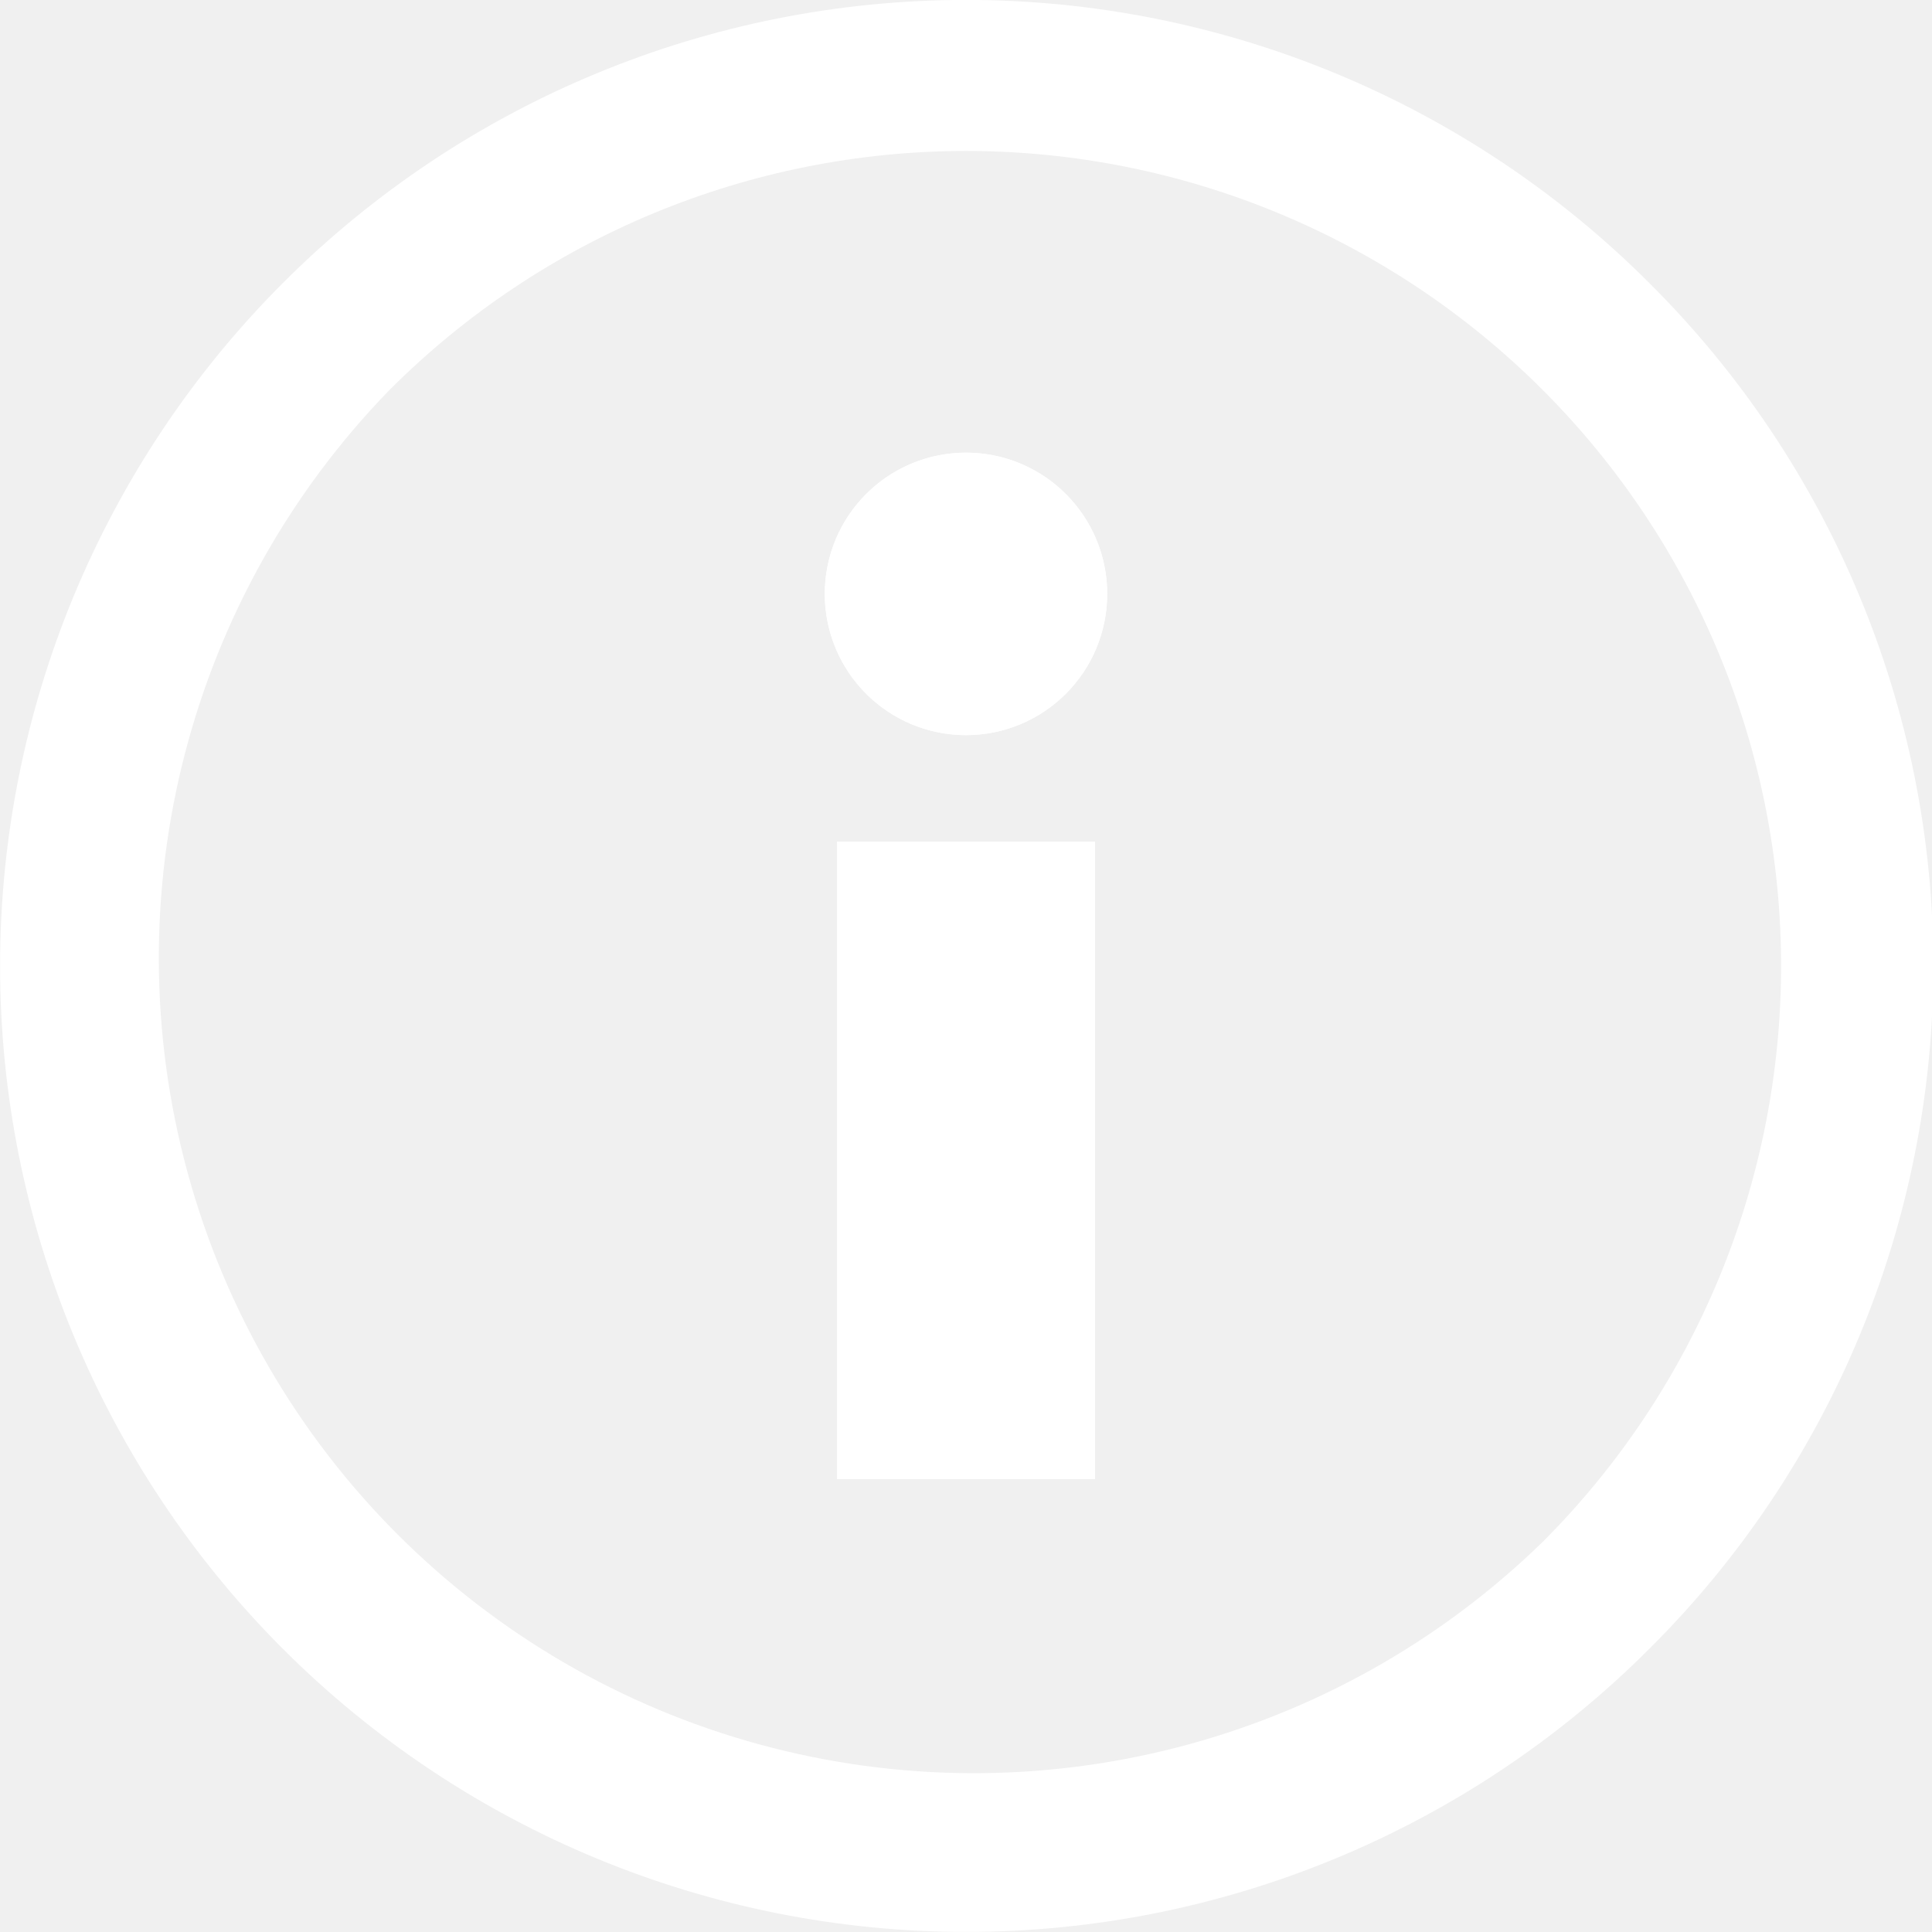
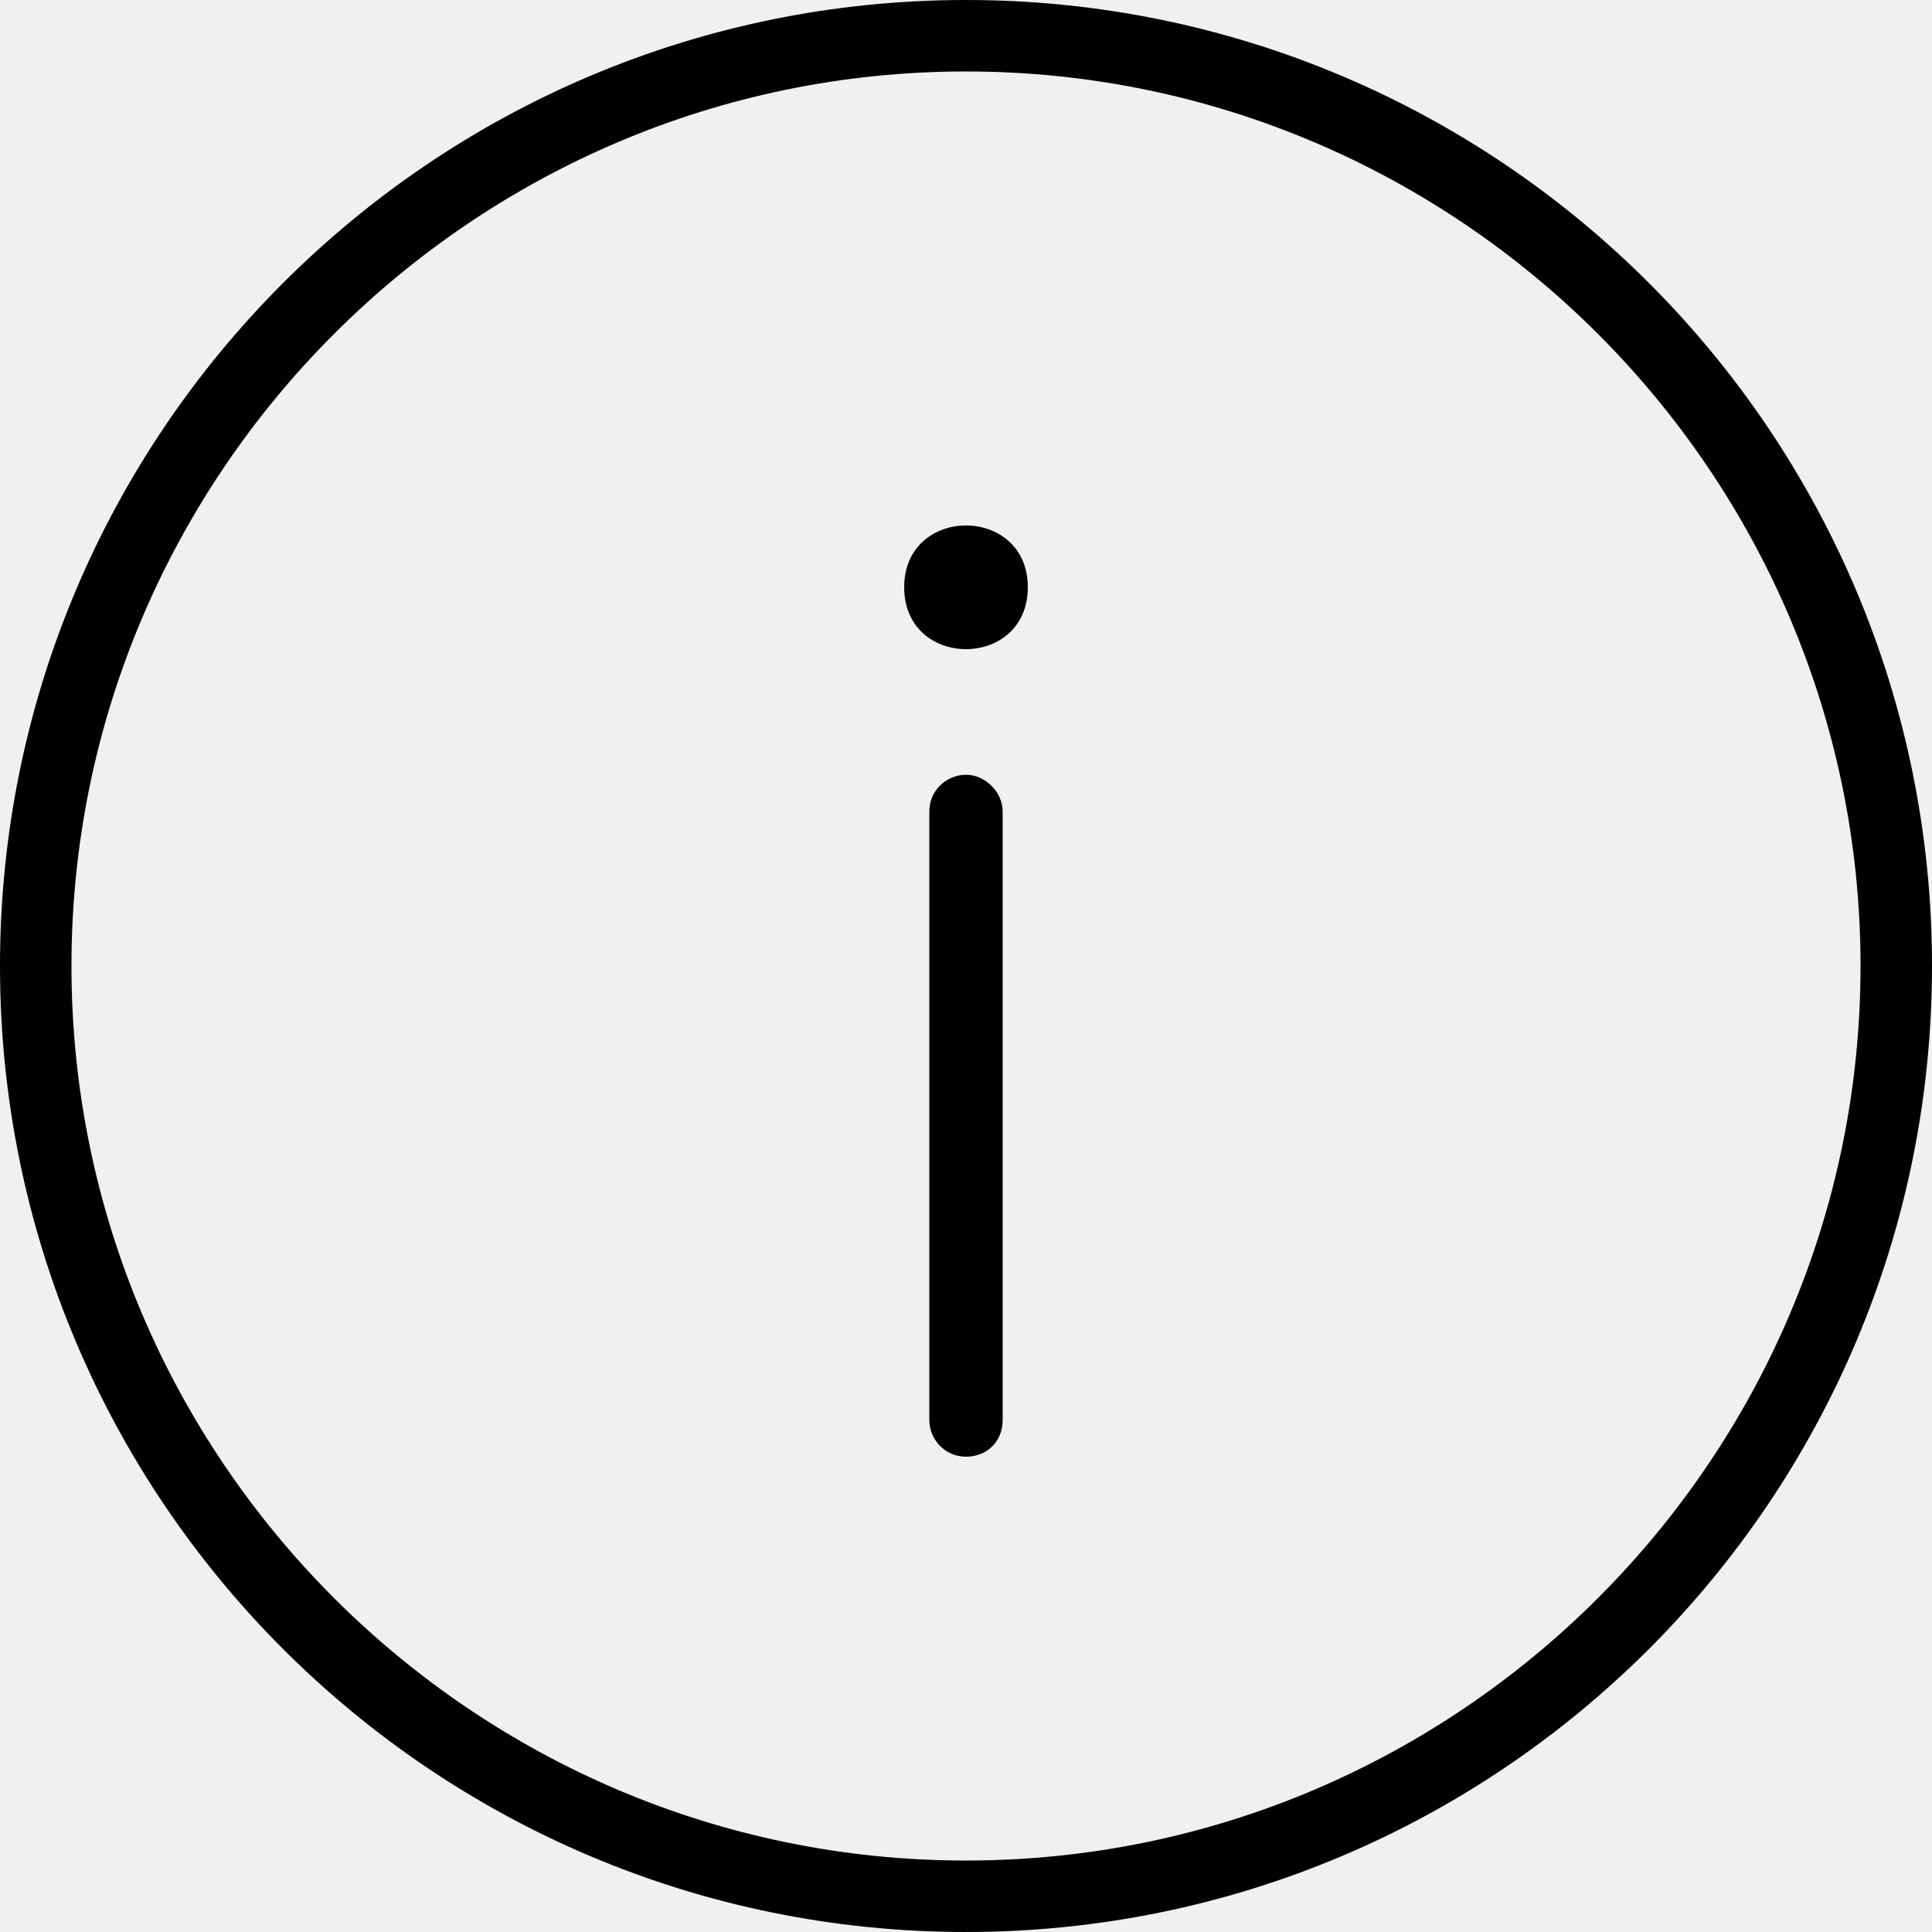
- <svg xmlns="http://www.w3.org/2000/svg" fill="#FFFFFF" width="100pt" height="100pt" version="1.1" viewBox="0 0 100 100">
+ <svg xmlns="http://www.w3.org/2000/svg" width="100pt" height="100pt" version="1.1" viewBox="0 0 100 100">
  <g>
-     <path d="m56.672 76.559h-13.344v-33h13.344zm-6.672-38.508c-2.957 0-5.621-1.781-6.754-4.512-1.133-2.734-0.504-5.879 1.586-7.969 2.09-2.09 5.234-2.715 7.965-1.582 2.731 1.129 4.512 3.797 4.512 6.75 0 1.941-0.77 3.801-2.141 5.172-1.371 1.371-3.231 2.141-5.168 2.141z" />
-     <path d="m85.359 14.641c-9.375-9.379-22.094-14.645-35.355-14.645-13.262 0-25.977 5.266-35.355 14.645-9.375 9.375-14.645 22.094-14.645 35.355 0 13.262 5.269 25.977 14.645 35.355 9.379 9.375 22.094 14.645 35.355 14.645 13.262 0 25.98-5.269 35.355-14.645 9.418-9.355 14.711-22.082 14.711-35.355 0-13.273-5.293-26-14.711-35.355zm-5.531 65.188c-10.703 10.414-26.117 14.395-40.523 10.461-14.406-3.93-25.664-15.188-29.594-29.594-3.934-14.406 0.047-29.82 10.461-40.523 7.91-7.914 18.645-12.359 29.832-12.359 11.191 0 21.922 4.445 29.836 12.359 7.91 7.91 12.352 18.641 12.348 29.832 0 11.188-4.445 21.914-12.359 29.824z" />
-     <path d="m57.309 30.738c0 4.039-3.269 7.312-7.309 7.312s-7.309-3.273-7.309-7.312c0-4.035 3.269-7.309 7.309-7.309s7.309 3.273 7.309 7.309" />
-     <path d="m43.328 43.57h13.352v32.988h-13.352z" />
+     <path d="m50 0c-27.602 0-50 22.398-50 50s22.398 50 50 50 50-22.398 50-50-22.398-50-50-50zm0 96.301c-25.5 0-46.301-20.801-46.301-46.301s20.801-46.301 46.301-46.301 46.301 20.801 46.301 46.301-20.801 46.301-46.301 46.301z" />
+     <path d="m50 40.102c-1 0-1.898 0.801-1.898 1.898v31.5c0 1 0.801 1.898 1.898 1.898 1.102 0 1.898-0.801 1.898-1.898v-31.5c0-1-0.898-1.898-1.898-1.898z" />
+     <path d="m53.199 30.398c0 4.269-6.398 4.269-6.398 0 0-4.266 6.398-4.266 6.398 0" />
  </g>
</svg>
